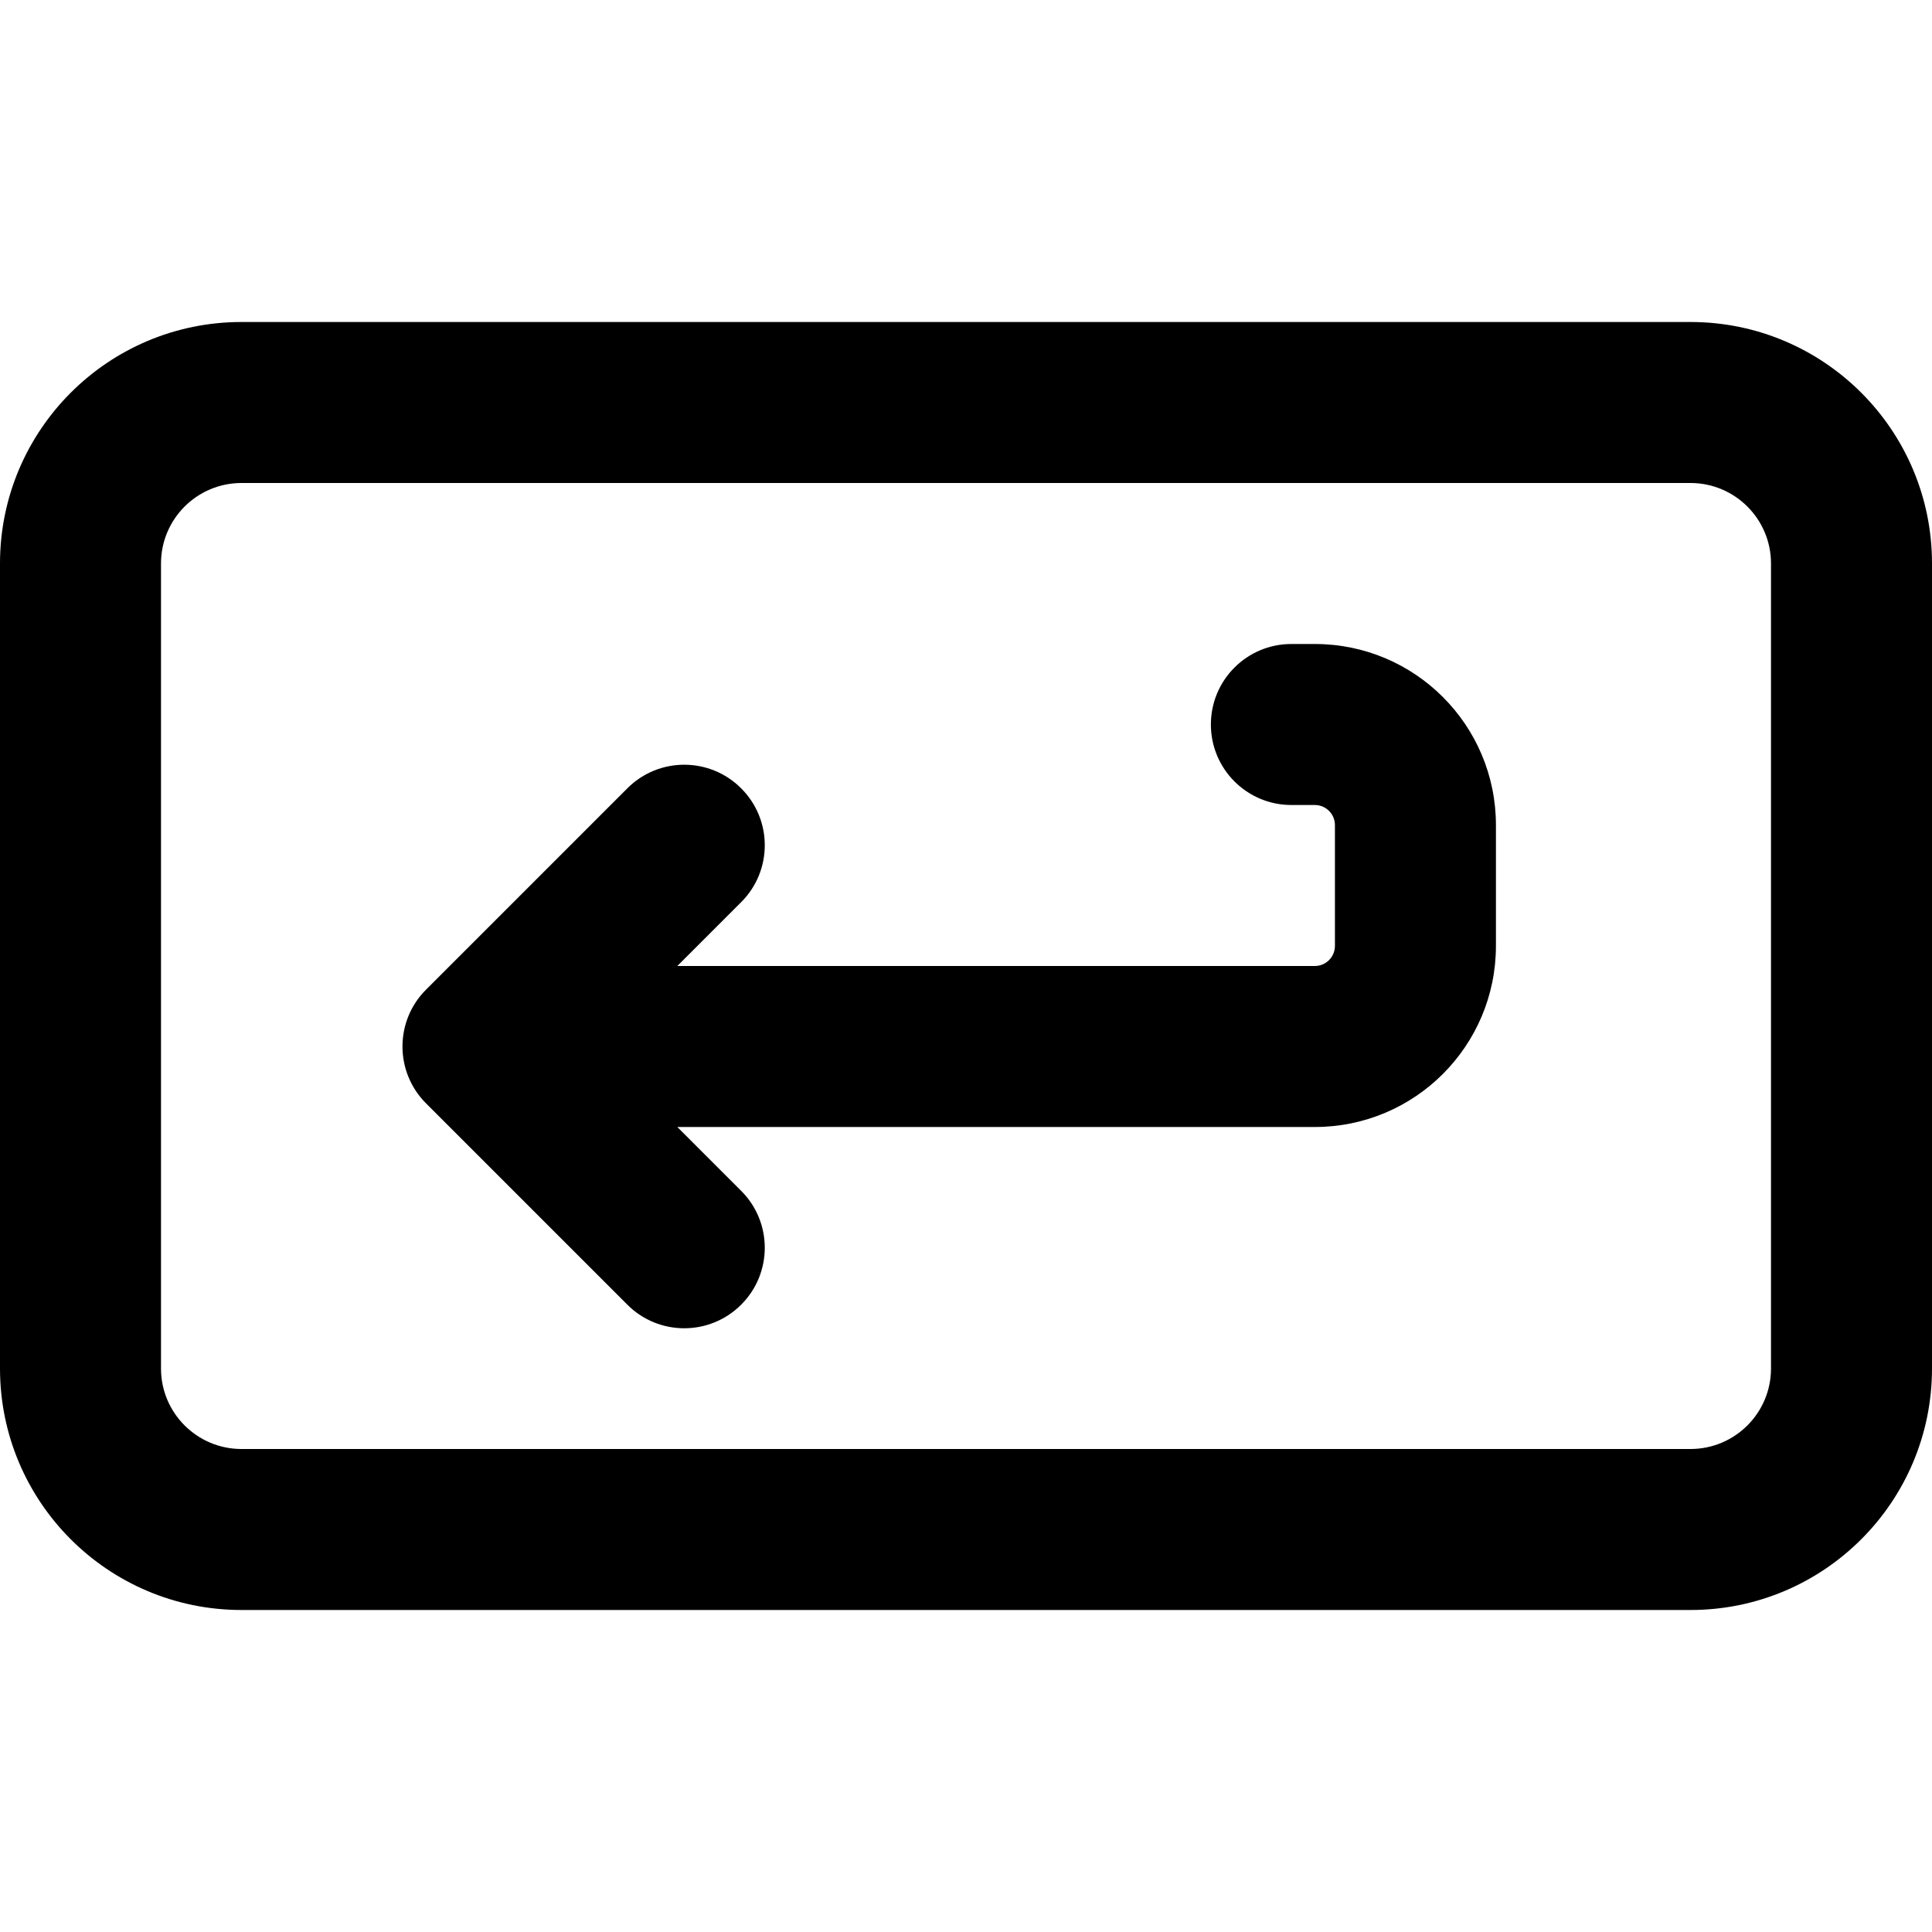
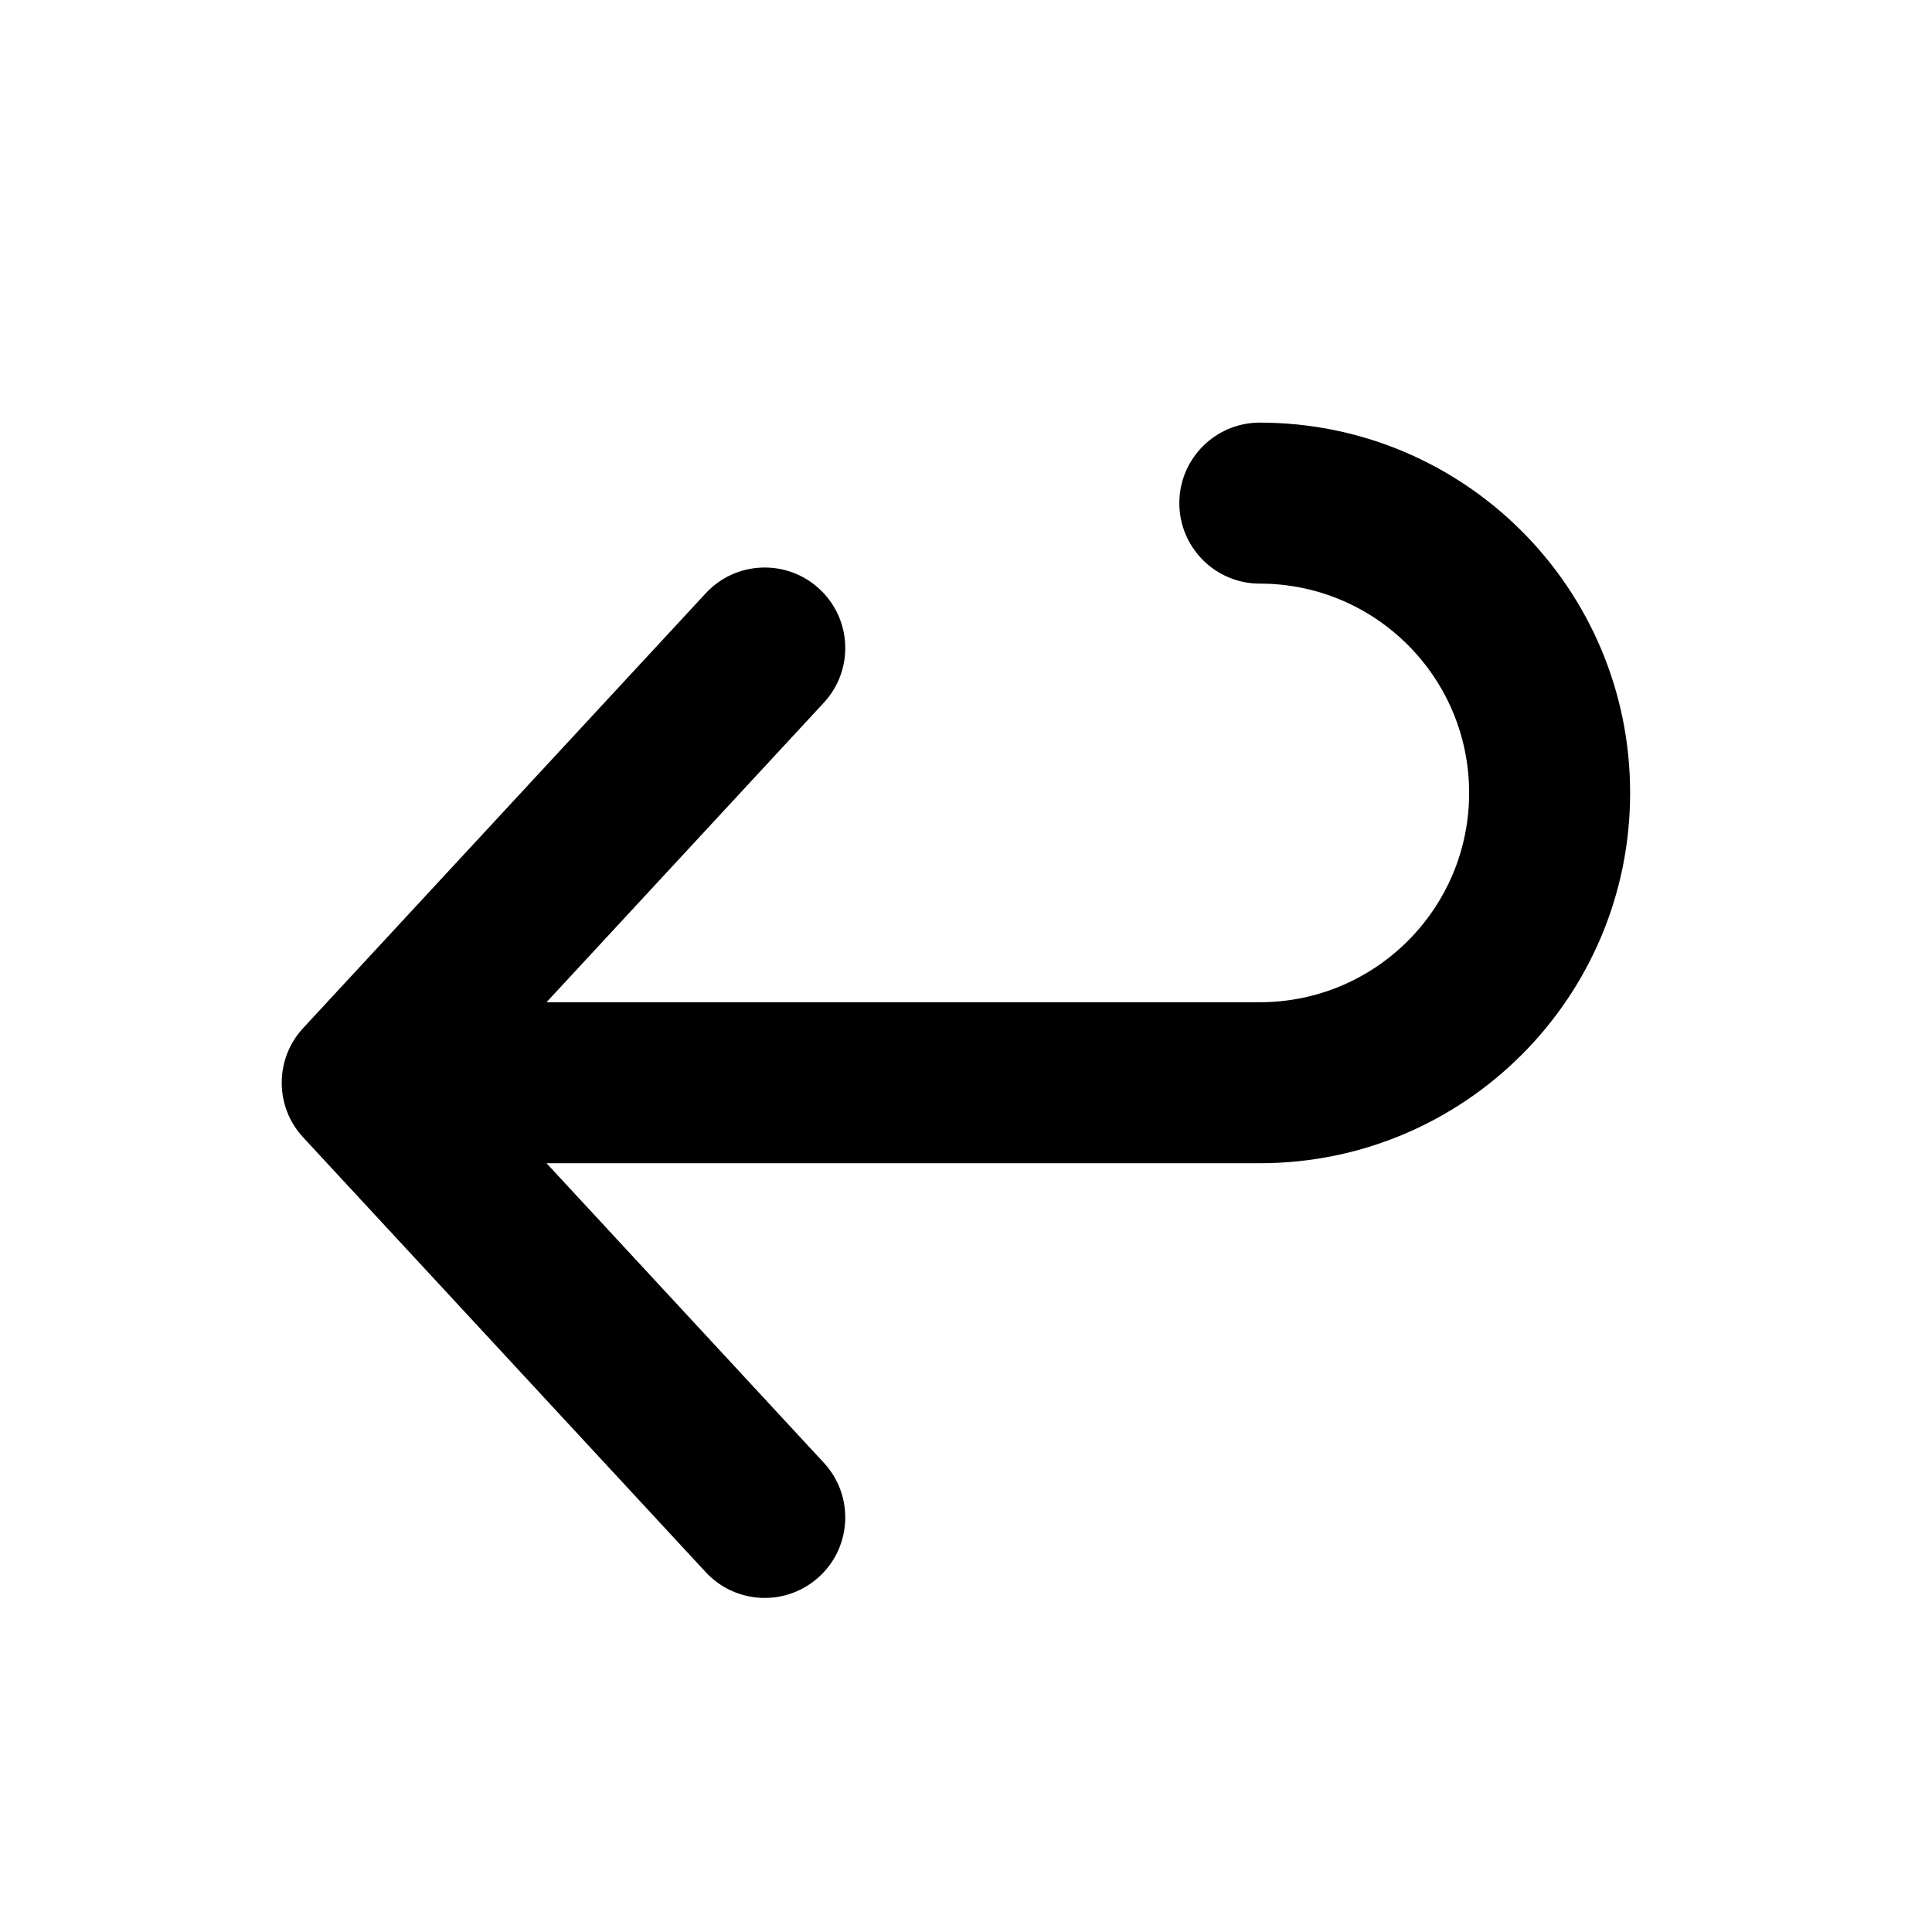
<svg xmlns="http://www.w3.org/2000/svg" width="24" height="24" viewBox="0 0 24 24">
-   <path d="M8.414,12 L16.333,12 C16.471,12 16.583,11.888 16.583,11.75 L16.583,10.25 C16.583,10.112 16.471,10 16.333,10 L16.042,10 C15.489,10 15.042,9.552 15.042,9 C15.042,8.448 15.489,8 16.042,8 L16.333,8 C17.576,8 18.583,9.007 18.583,10.25 L18.583,11.75 C18.583,12.993 17.576,14 16.333,14 L8.414,14 L9.207,14.793 C9.598,15.183 9.598,15.817 9.207,16.207 C8.817,16.598 8.183,16.598 7.793,16.207 L5.293,13.707 C4.902,13.317 4.902,12.683 5.293,12.293 L7.793,9.793 C8.183,9.402 8.817,9.402 9.207,9.793 C9.598,10.183 9.598,10.817 9.207,11.207 L8.414,12 Z M3,4 L21,4 C22.657,4 24,5.343 24,7 L24,17 C24,18.657 22.657,20 21,20 L3,20 C1.343,20 0,18.657 0,17 L0,7 C0,5.343 1.343,4 3,4 Z M3,6 C2.448,6 2,6.448 2,7 L2,17 C2,17.552 2.448,18 3,18 L21,18 C21.552,18 22,17.552 22,17 L22,7 C22,6.448 21.552,6 21,6 L3,6 Z" />
+   <path d="M6.789,12.45 L15.65,12.45 C17.086,12.45 18.25,11.286 18.25,9.85 C18.25,8.414 17.086,7.25 15.65,7.25 C15.098,7.25 14.65,6.802 14.65,6.25 C14.65,5.698 15.098,5.25 15.65,5.25 C18.191,5.25 20.25,7.309 20.25,9.85 C20.25,12.391 18.191,14.45 15.65,14.45 L6.789,14.45 L10.234,18.171 C10.609,18.576 10.585,19.209 10.179,19.584 C9.774,19.959 9.141,19.935 8.766,19.529 L3.766,14.129 C3.411,13.746 3.411,13.154 3.766,12.771 L8.766,7.371 C9.141,6.965 9.774,6.941 10.179,7.316 C10.585,7.691 10.609,8.324 10.234,8.729 L6.789,12.45 Z" />
</svg>
